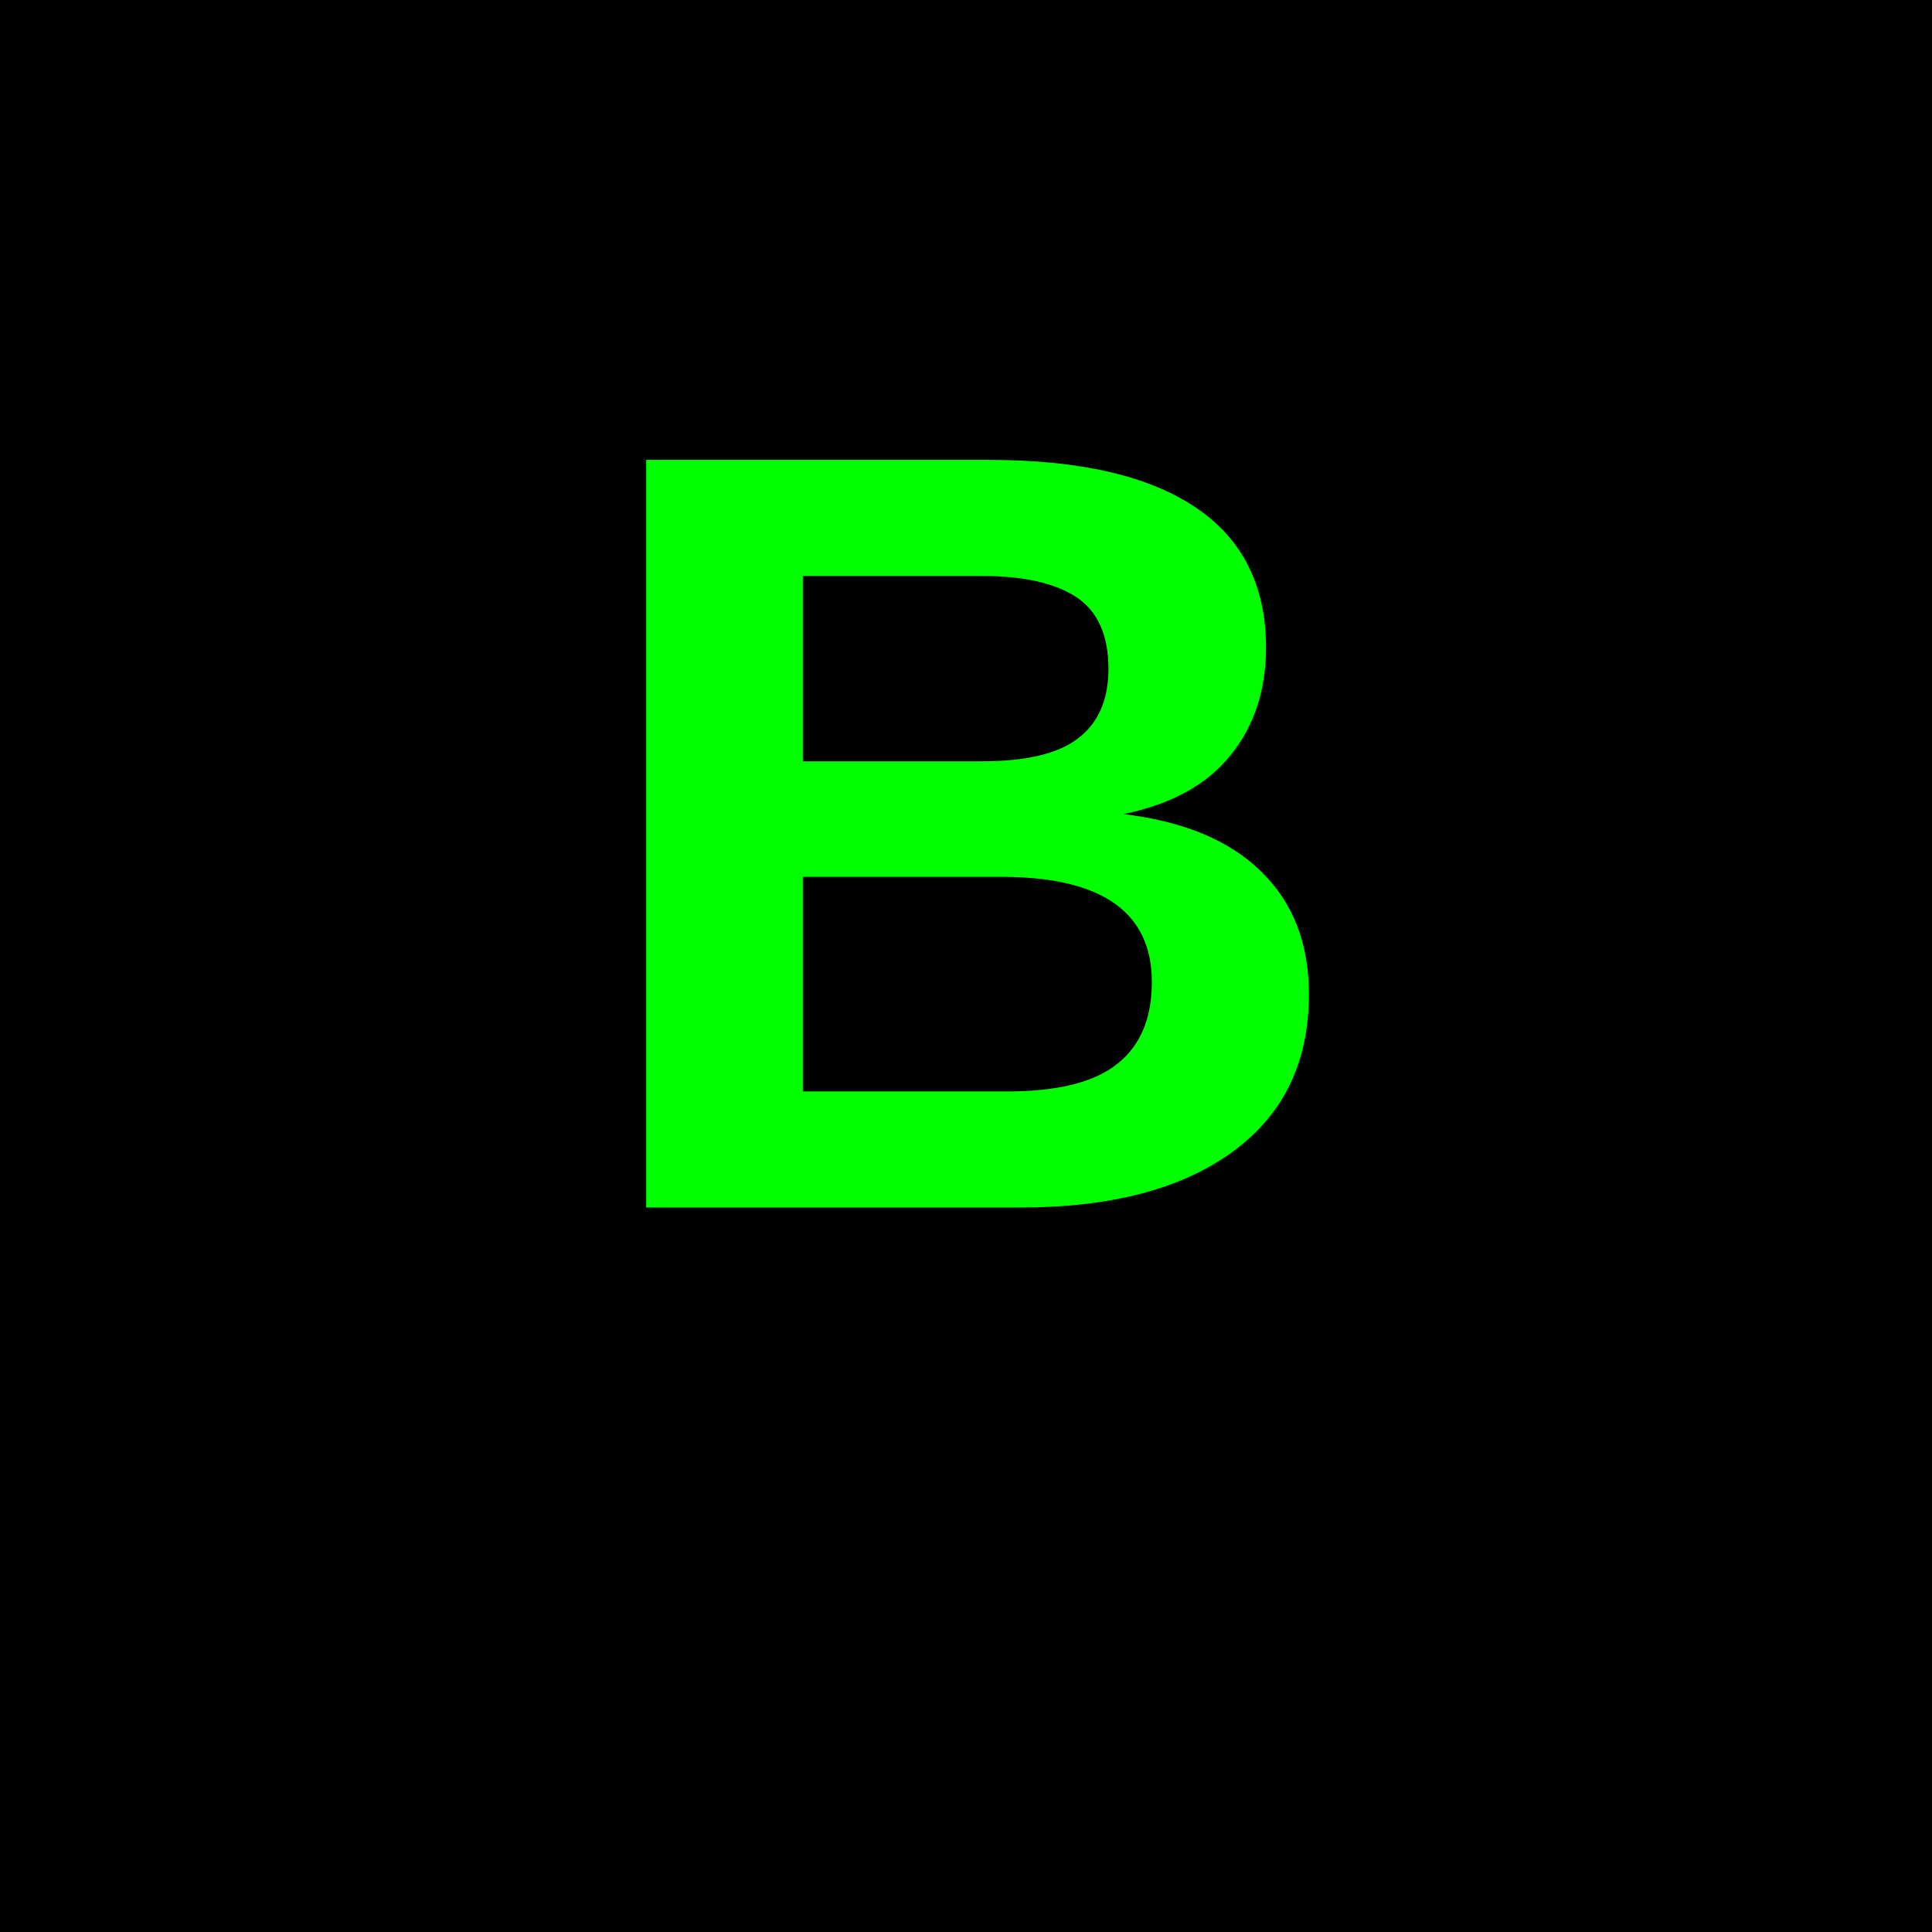
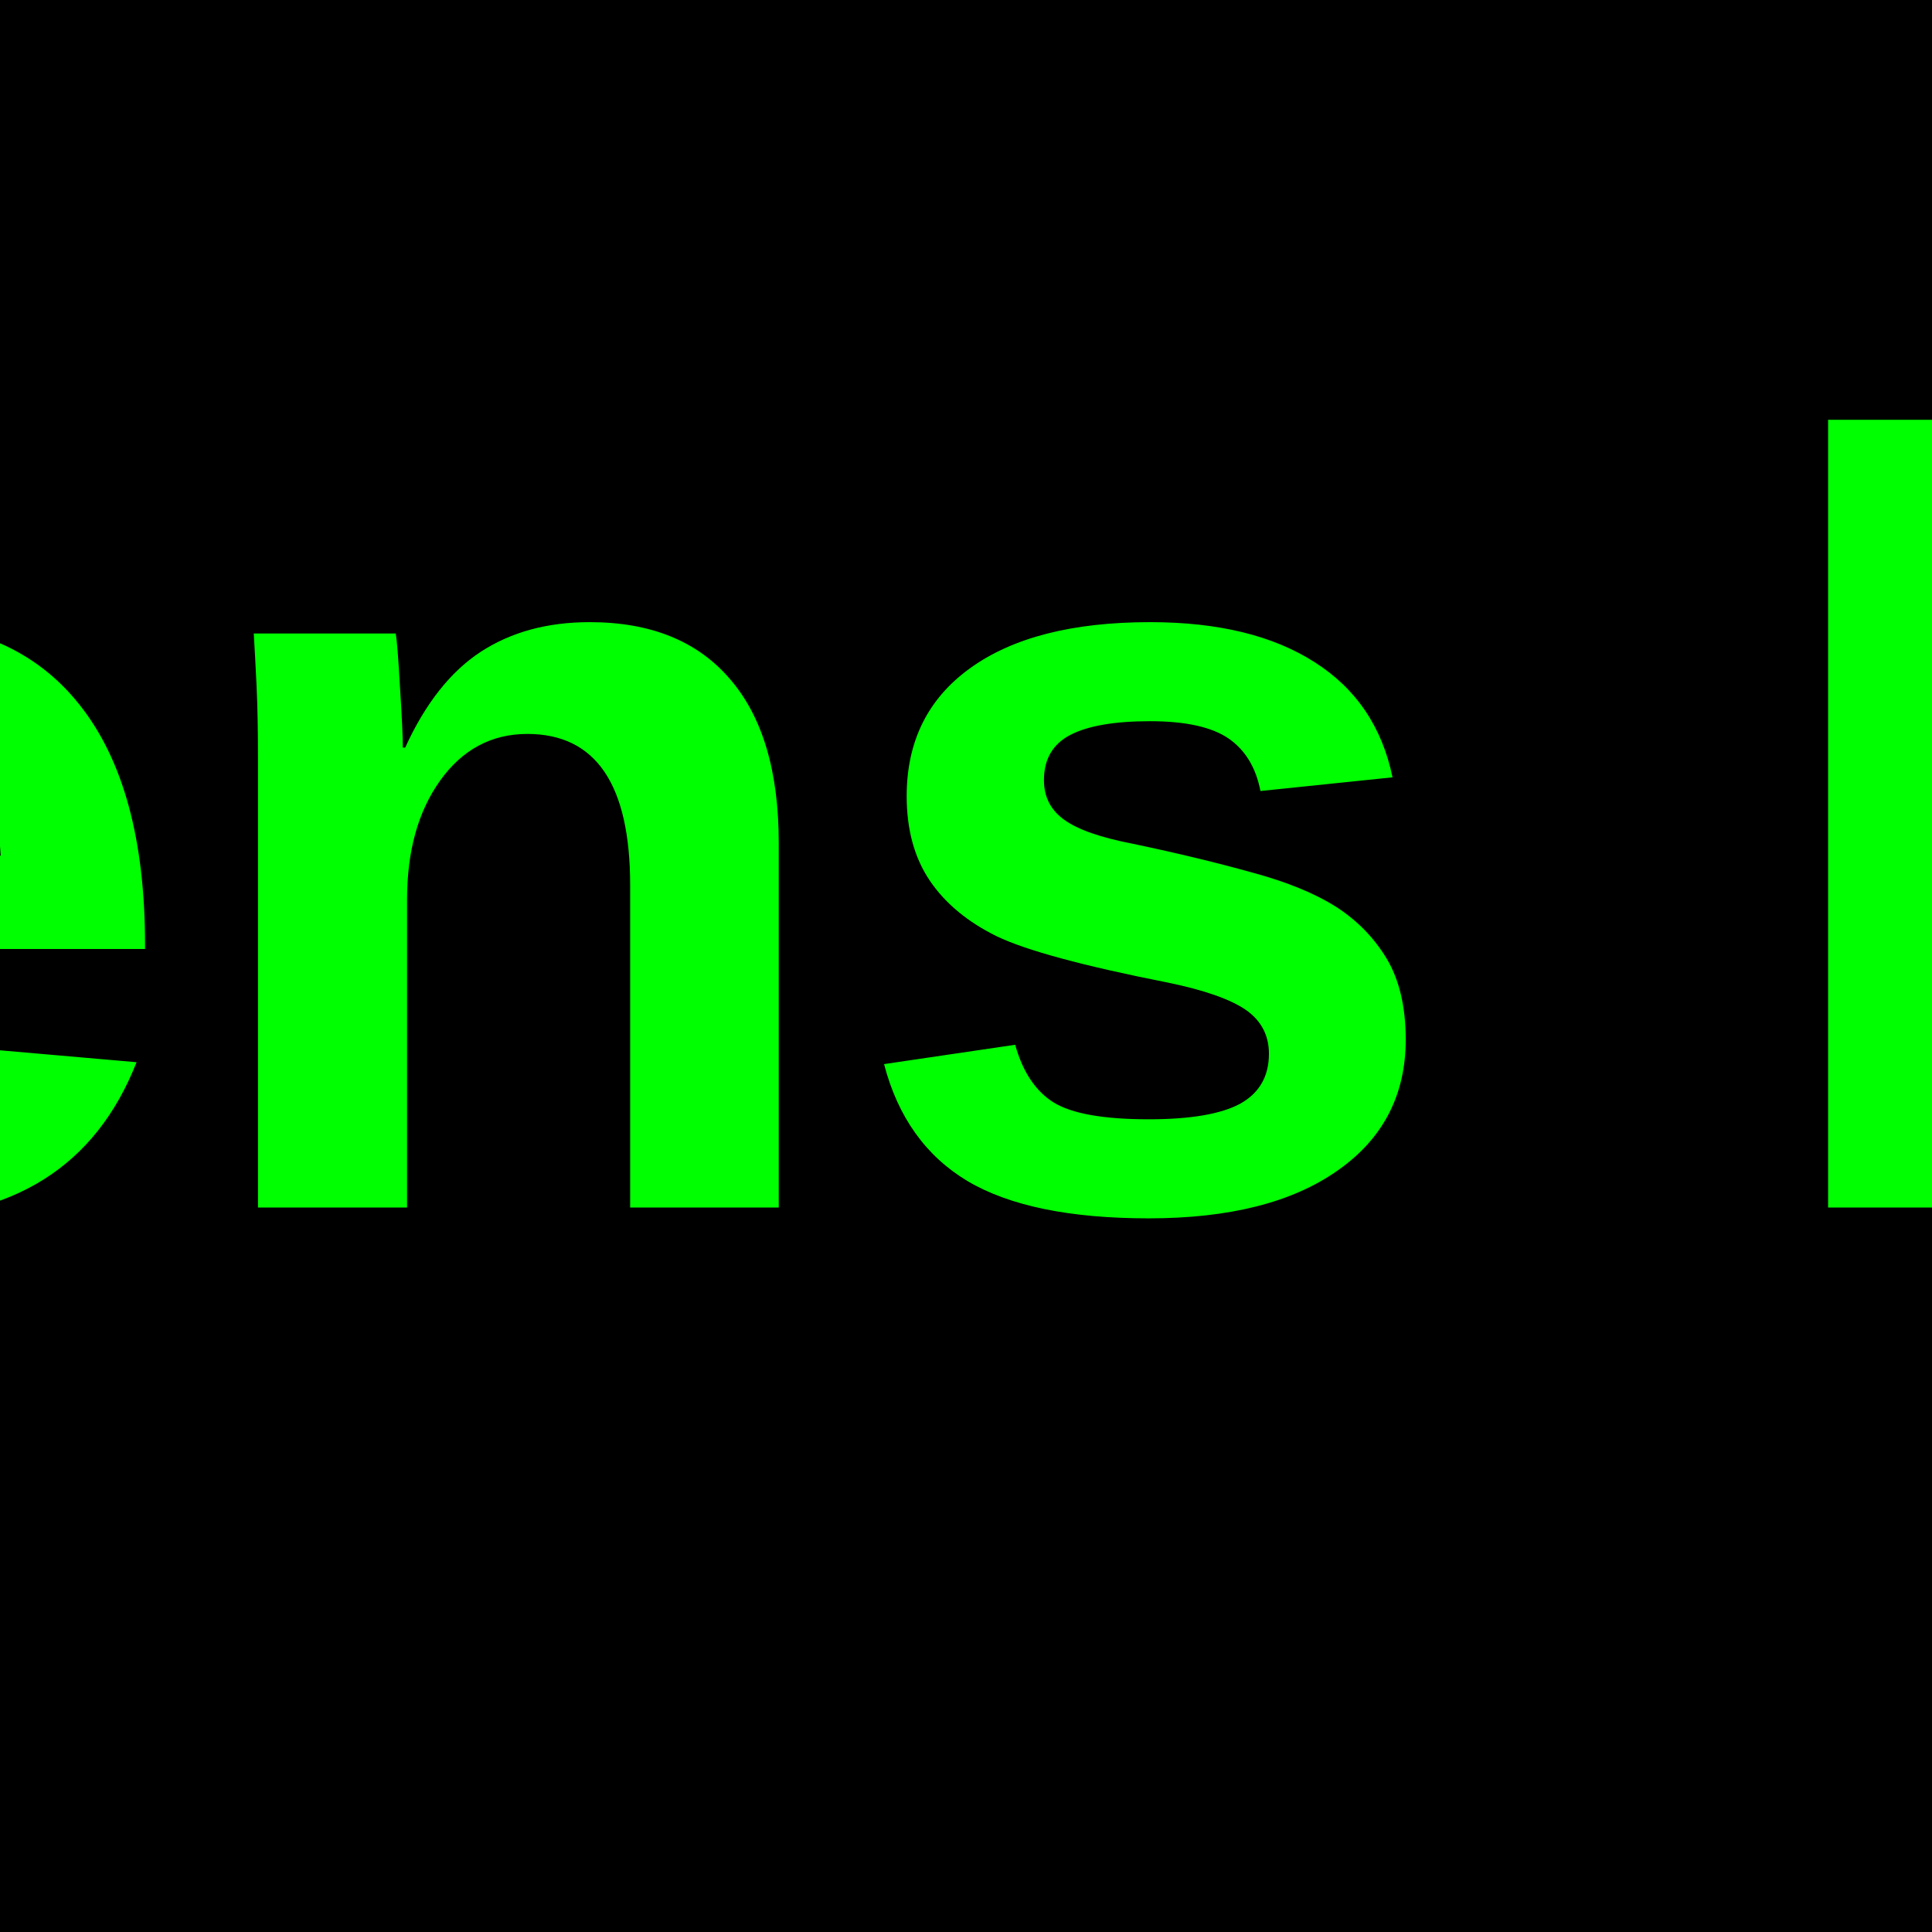
<svg xmlns="http://www.w3.org/2000/svg" width="64" height="64" viewBox="0 0 64 64">
  <rect width="64" height="64" fill="#000" />
-   <text x="32" y="40" fill="#00FF00" font-size="36" font-family="Arial, sans-serif" font-weight="bold" text-anchor="middle">B</text>
+   <text x="32" y="40" fill="#00FF00" font-size="36" font-family="Arial, sans-serif" font-weight="bold" text-anchor="middle">Beens hub</text>
</svg>
